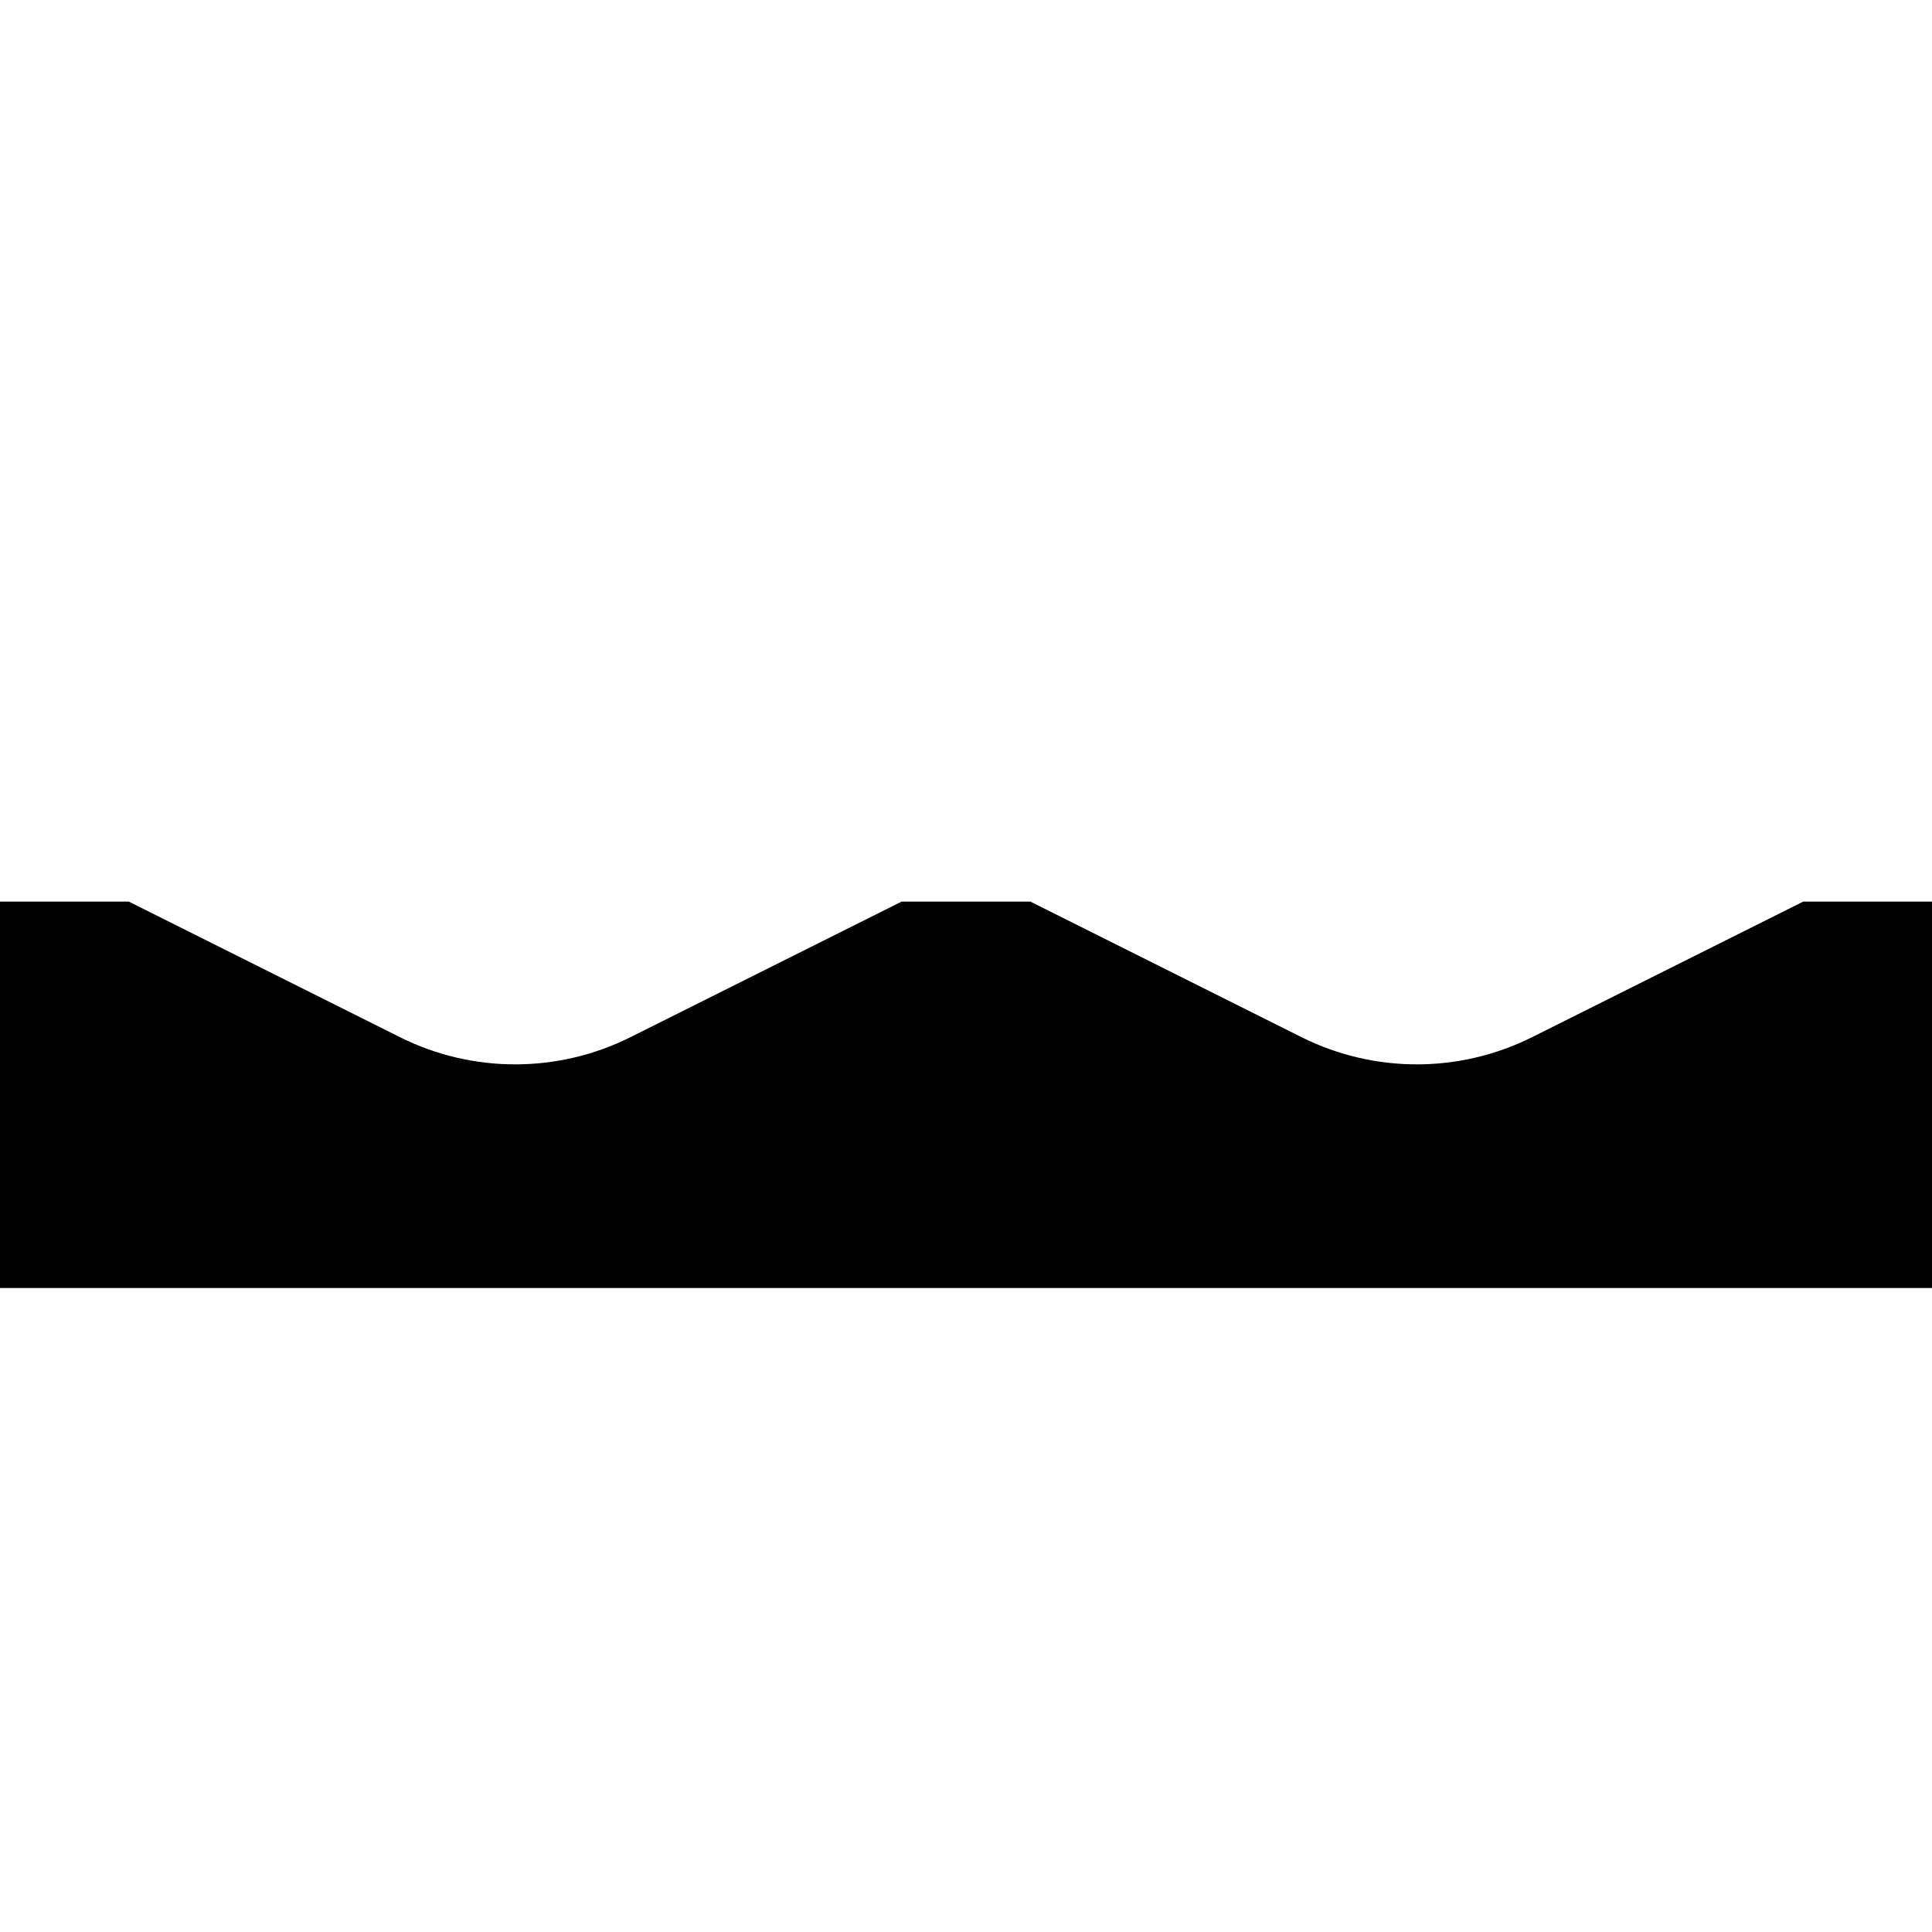
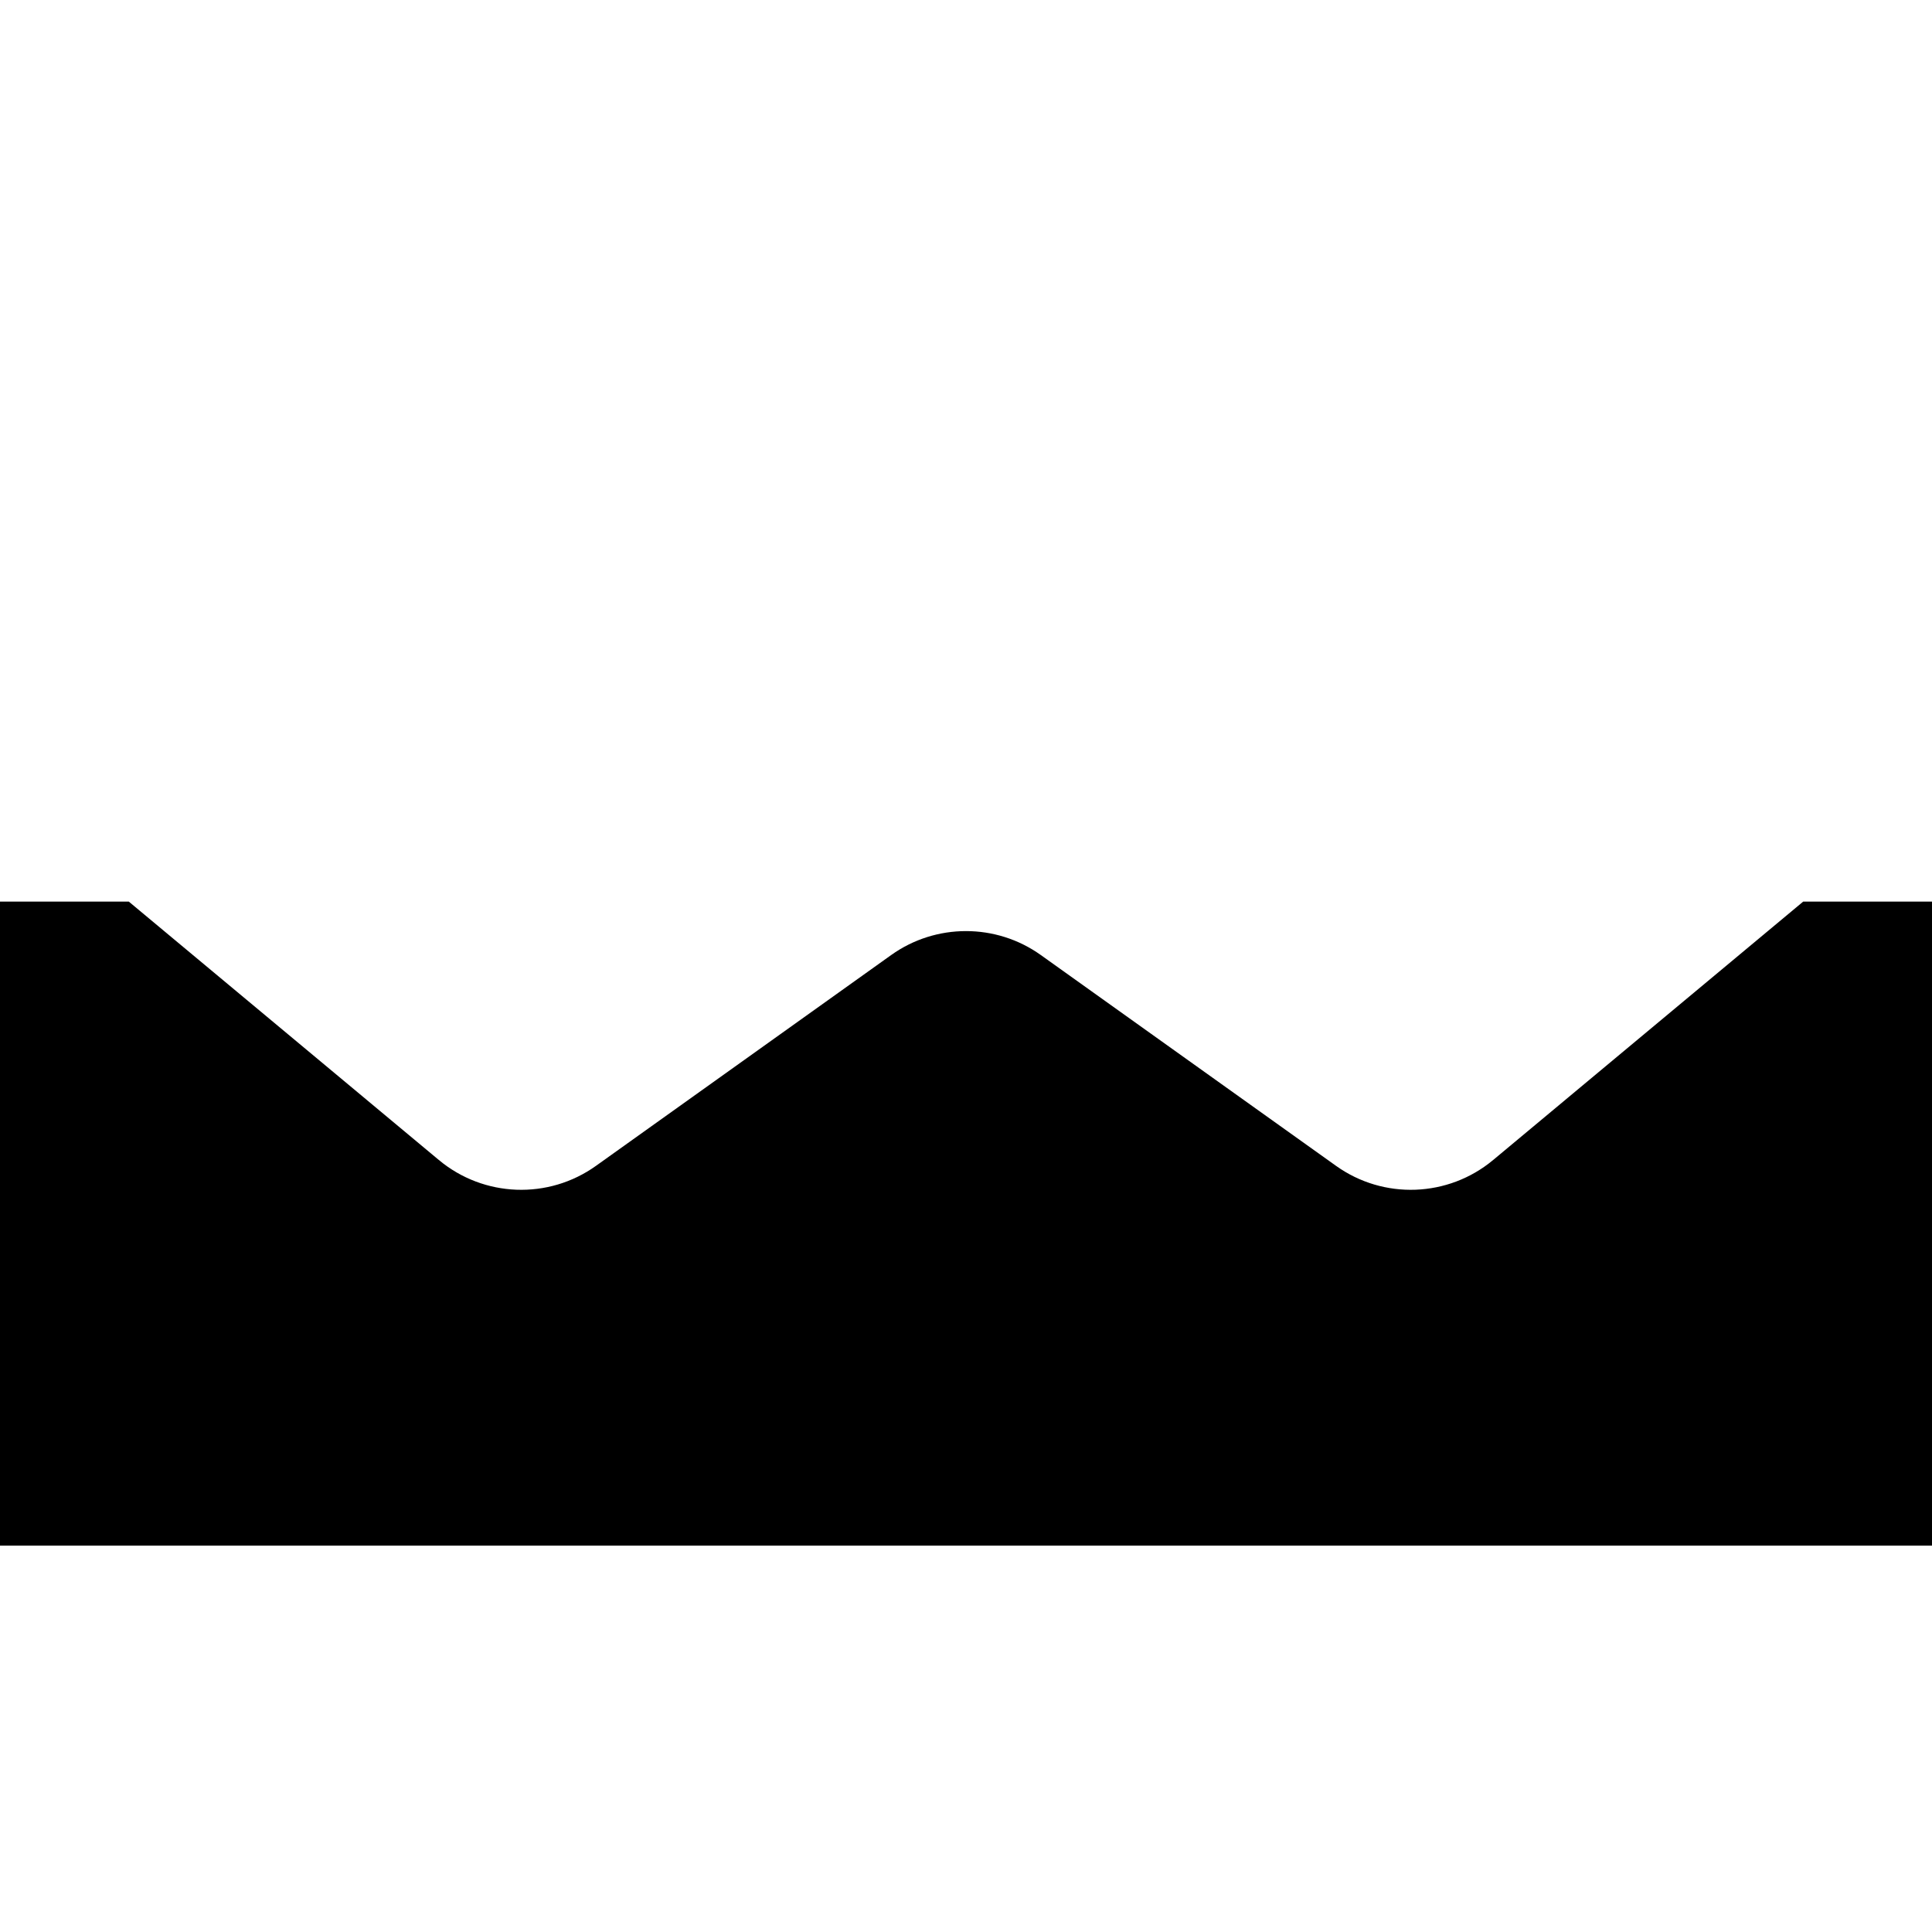
<svg xmlns="http://www.w3.org/2000/svg" width="15px" height="15px" viewBox="0 0 15 15" version="1.1">
-   <path d="M0,7 L1,7 L3.106,8.053 C3.669,8.334 4.331,8.334 4.894,8.053 L7,7 L8,7 L10.106,8.053 C10.669,8.334 11.331,8.334 11.894,8.053 L14,7 L15,7 L15,10 L0,10 L0,7 Z" />
+   <path d="M0,7 L1,7 L3.407,9.006 C3.756,9.297 4.258,9.316 4.628,9.051 L6.919,7.415 C7.266,7.167 7.734,7.167 8.081,7.415 L10.372,9.051 C10.742,9.316 11.244,9.297 11.593,9.006 L14,7 L15,7 L15,12 L0,12 L0,7 Z" />
</svg>
